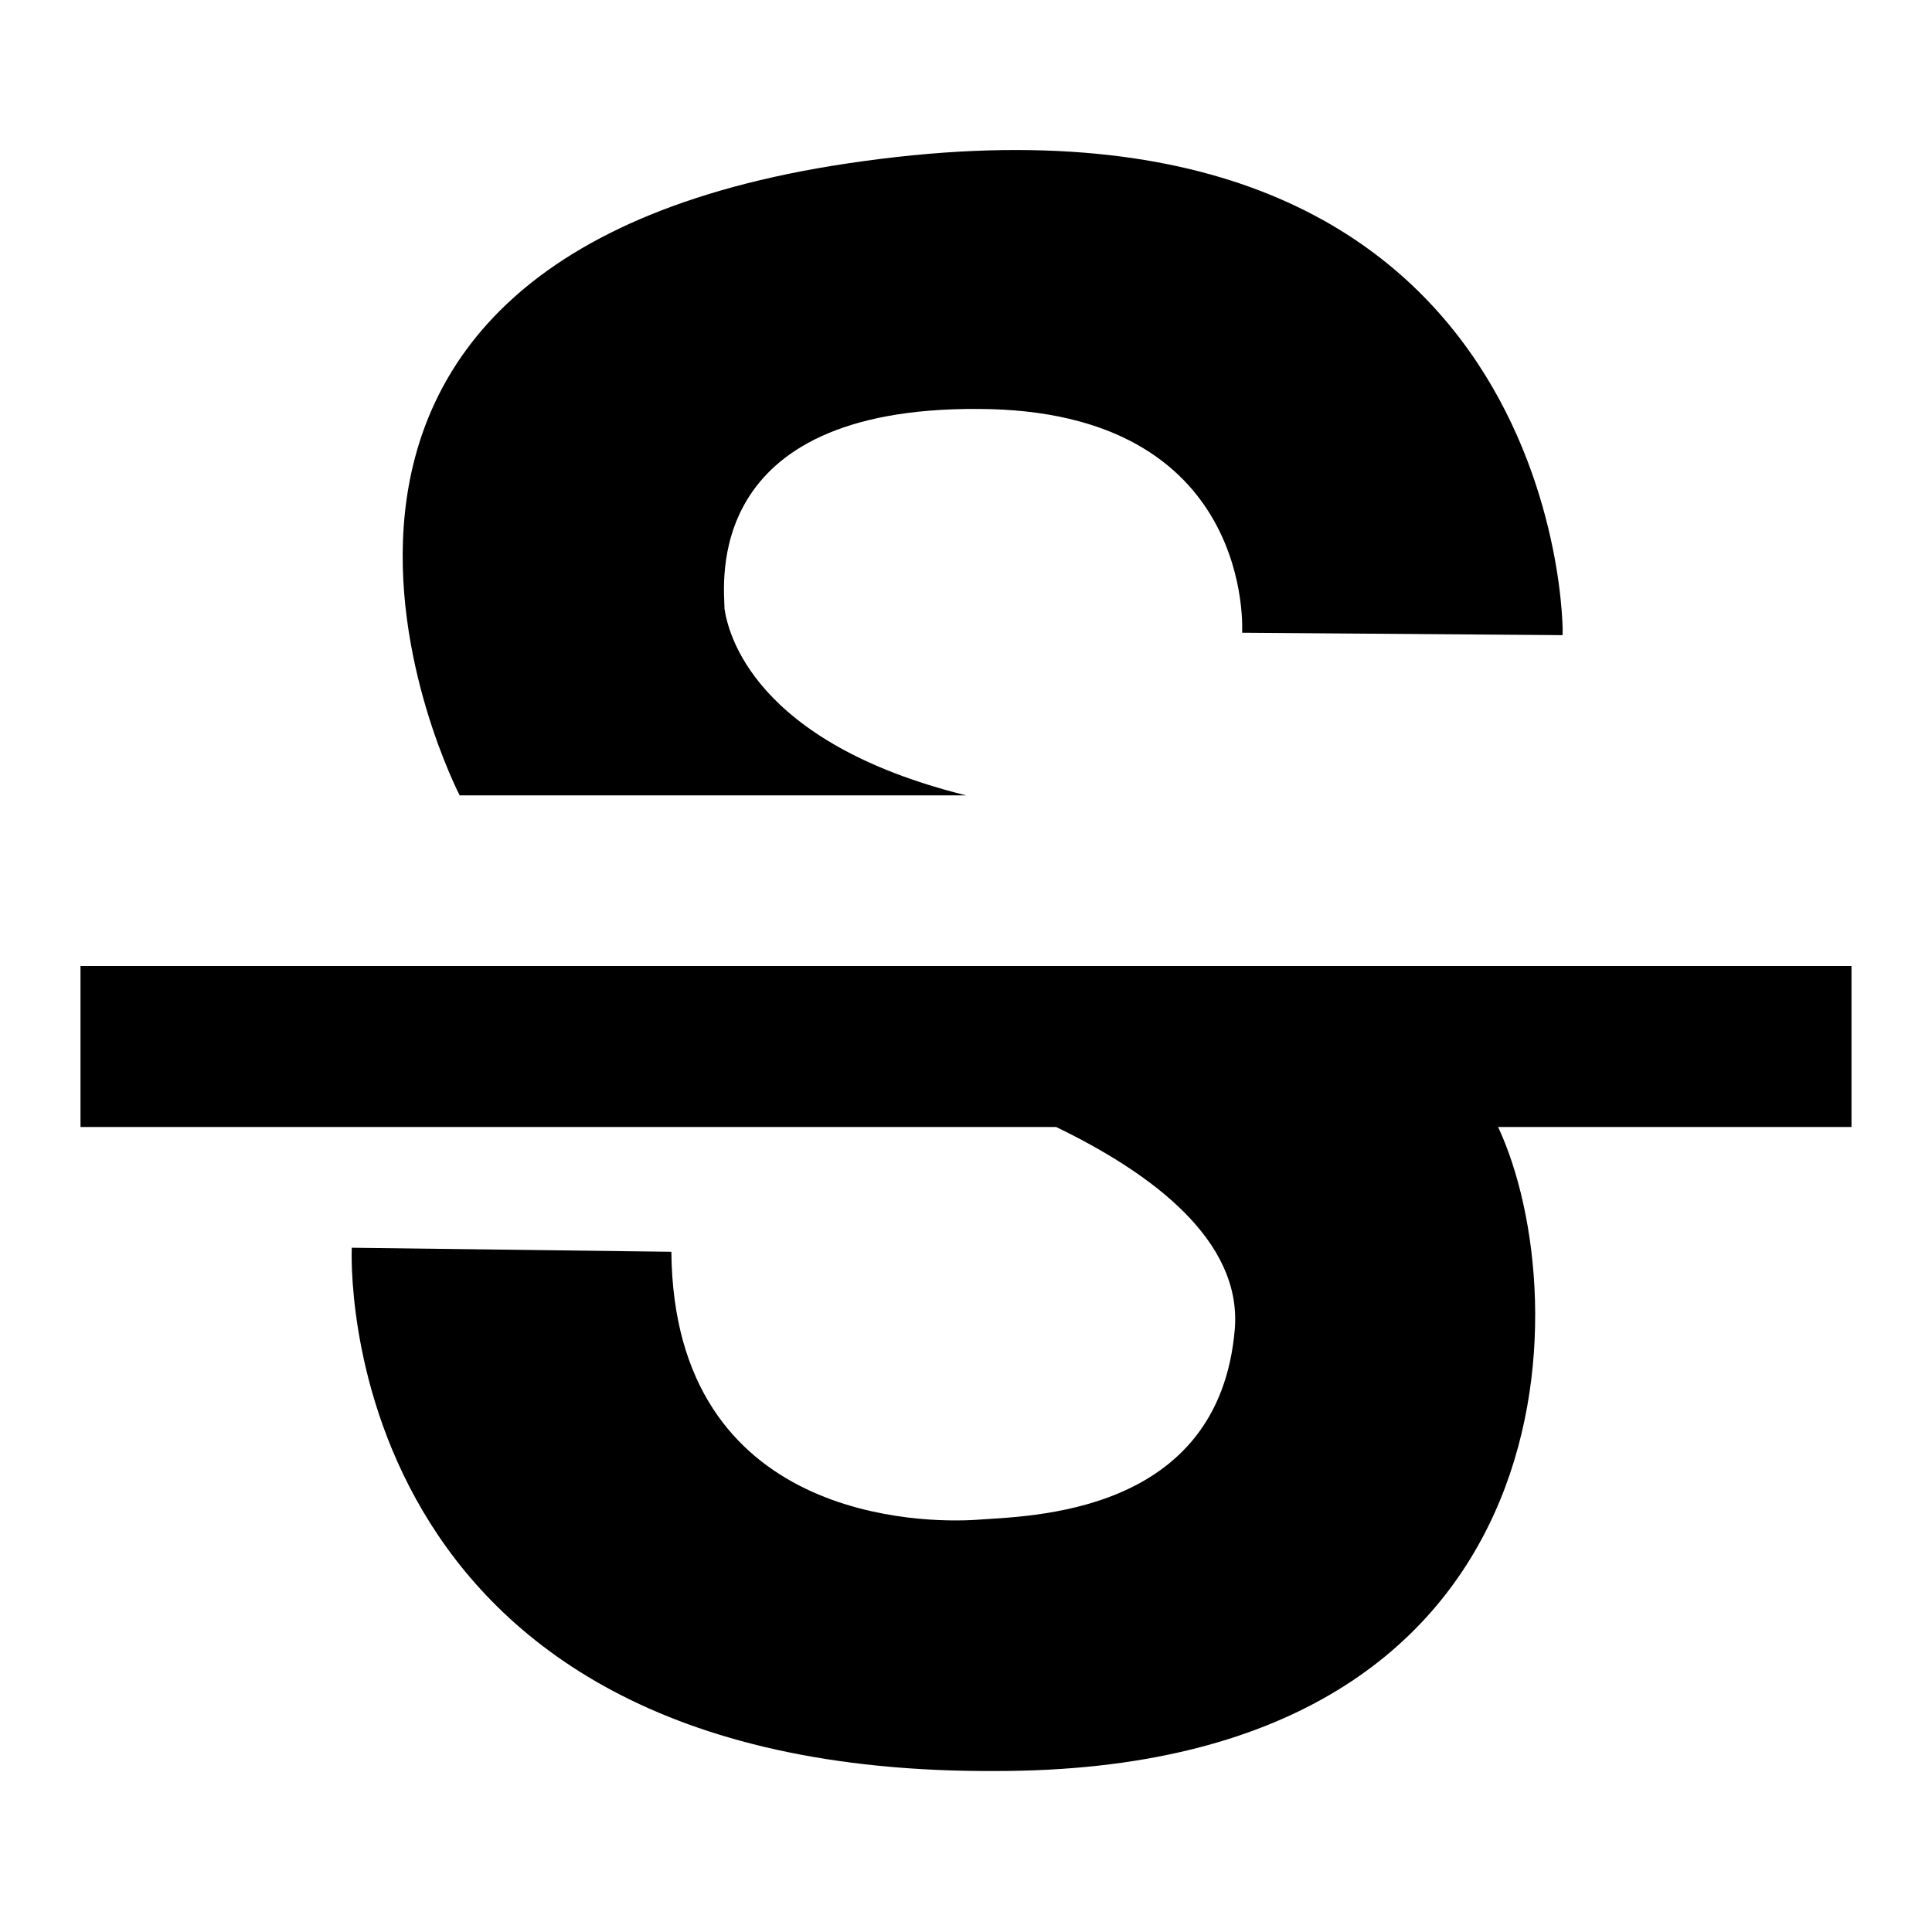
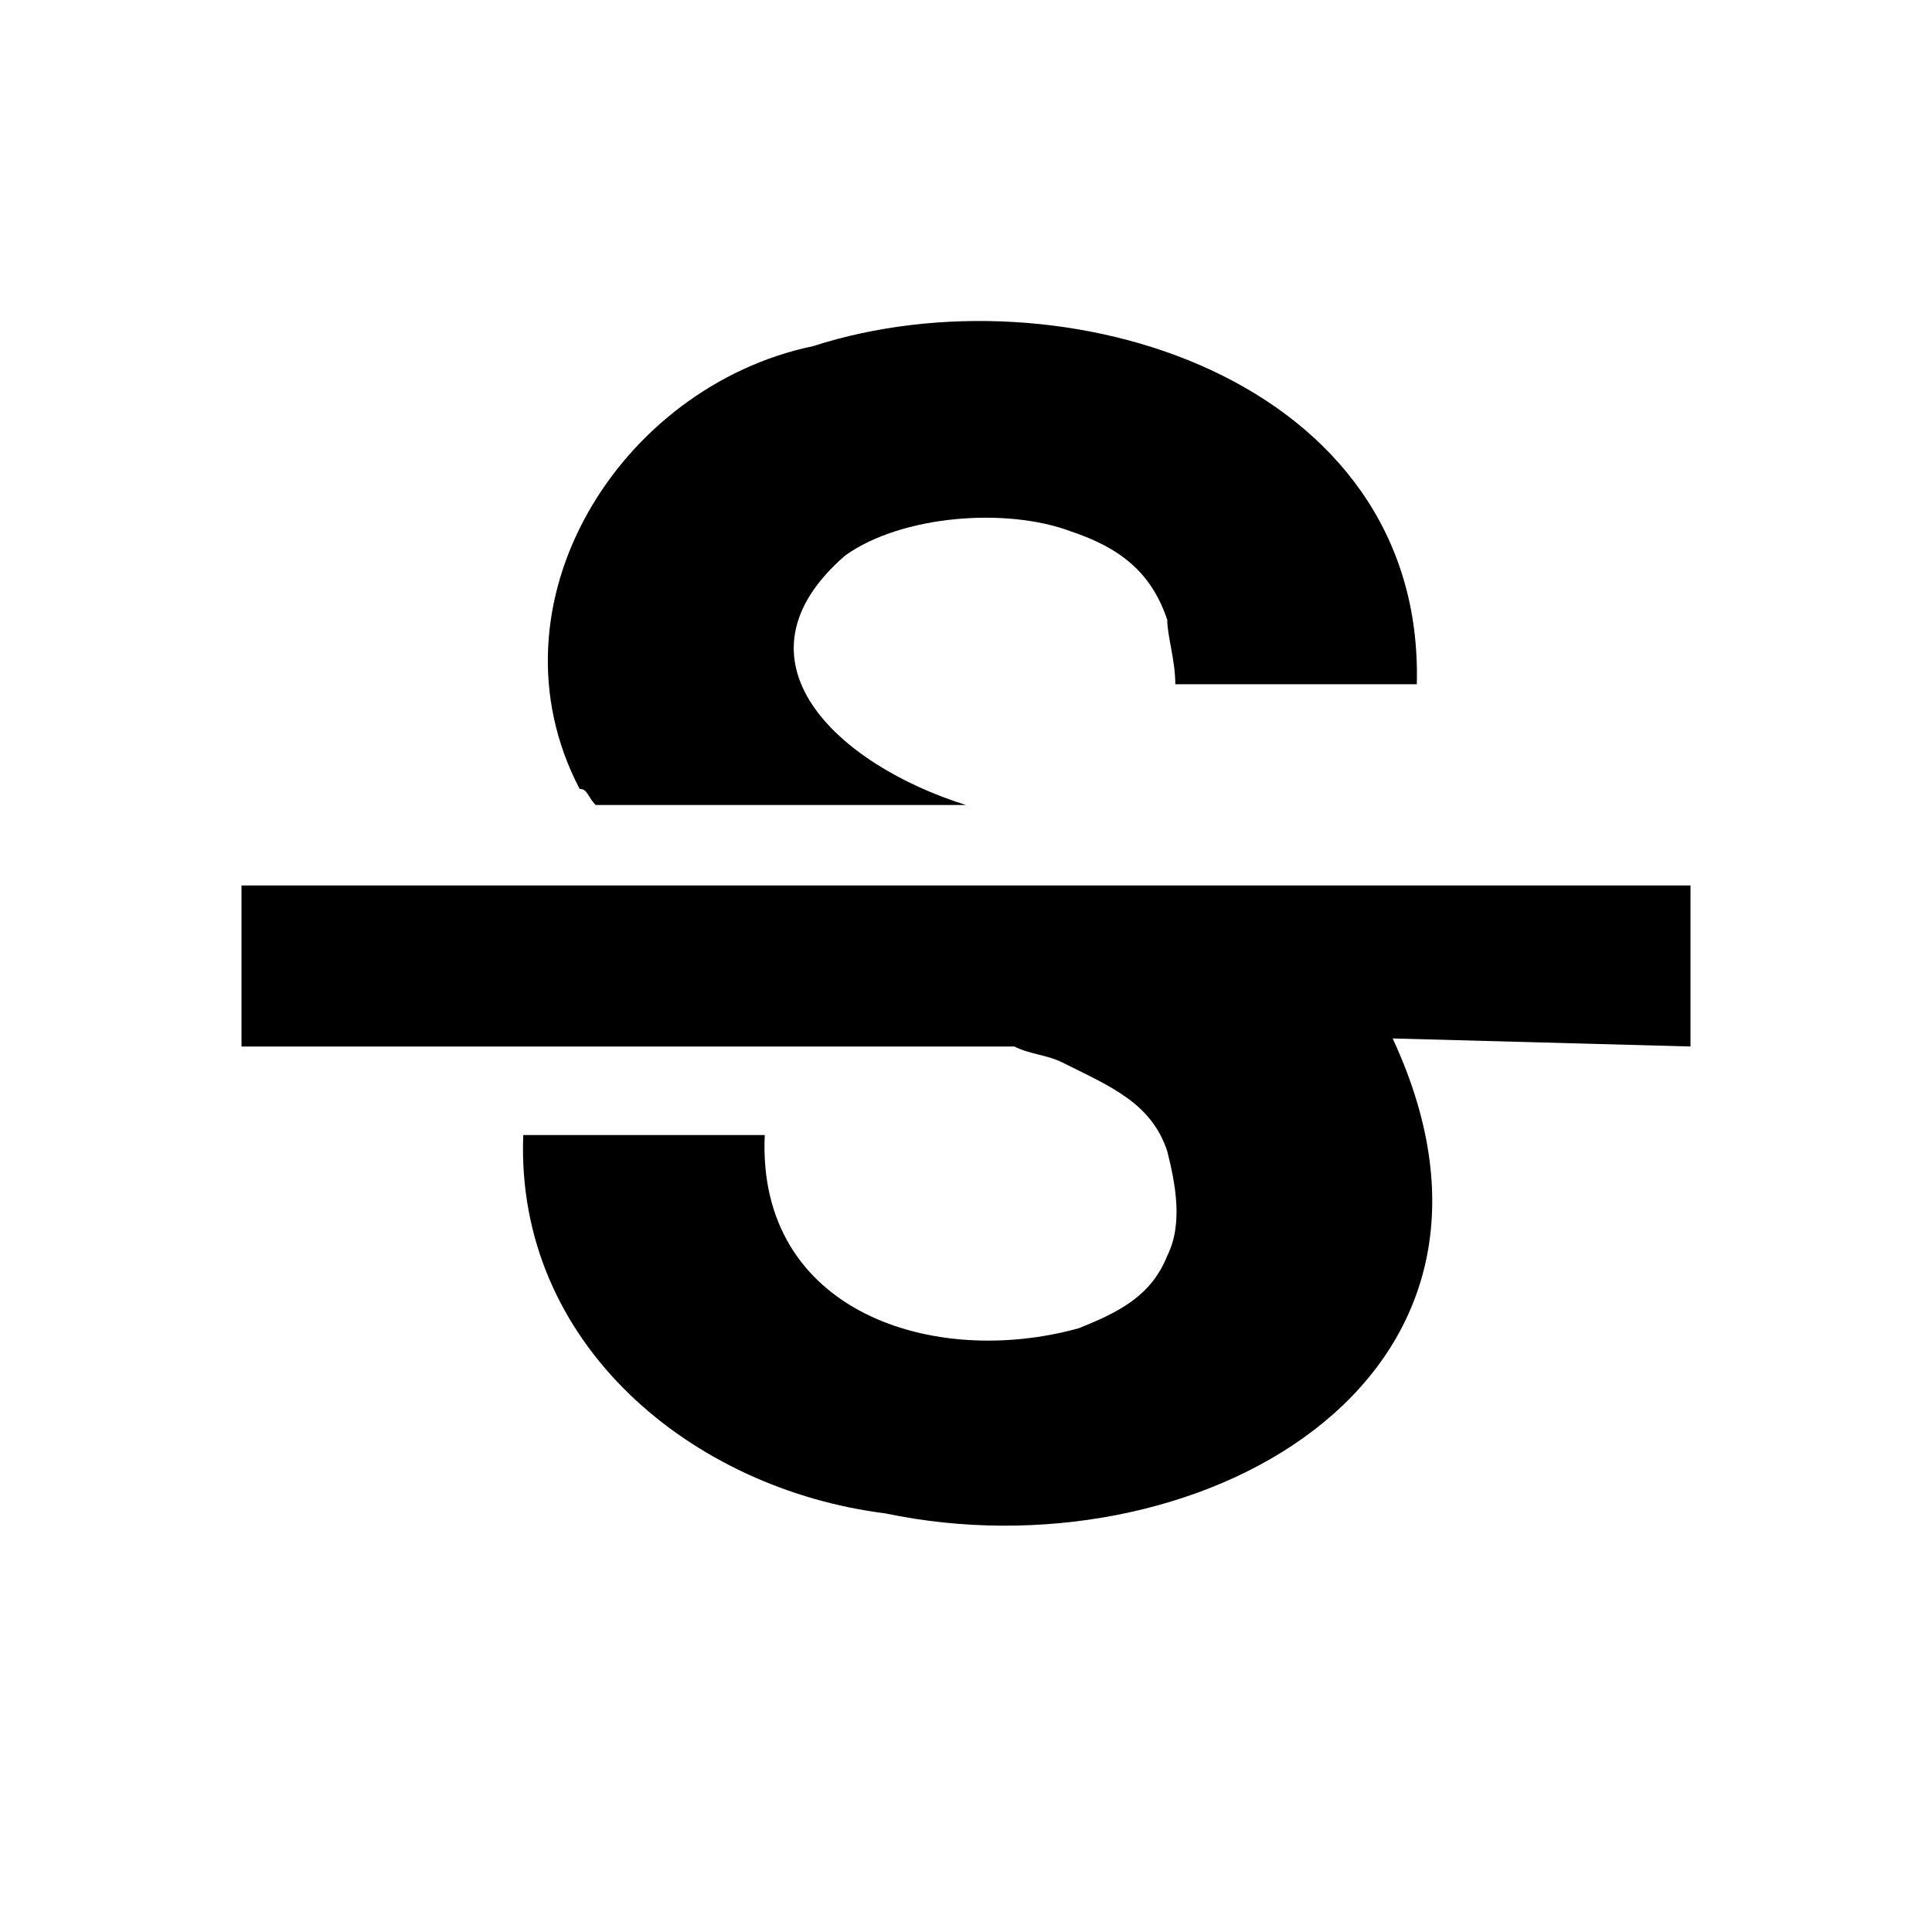
<svg xmlns="http://www.w3.org/2000/svg" id="mdi-format-strikethrough-variant" viewBox="0 0 24 24">
-   <path d="M23,12V14H18.61C19.61,16.14 19.56,22 12.38,22C4.05,22.05 4.37,15.5 4.37,15.5L8.34,15.55C8.37,18.92 11.5,18.92 12.12,18.88C12.76,18.83 15.15,18.84 15.34,16.5C15.42,15.41 14.32,14.58 13.12,14H1V12H23M19.41,7.89L15.43,7.86C15.43,7.86 15.6,5.09 12.15,5.08C8.7,5.06 9,7.28 9,7.56C9.04,7.84 9.34,9.22 12,9.88H5.71C5.71,9.88 2.22,3.15 10.74,2C19.45,0.8 19.43,7.91 19.41,7.89Z" />
+   <path d="M7.2 9.8C6 7.5 7.7 4.8 10.1 4.3C13.2 3.3 17.7 4.7 17.6 8.5H14.6C14.6 8.2 14.5 7.9 14.5 7.7C14.3 7.1 13.9 6.8 13.3 6.6C12.5 6.3 11.2 6.4 10.5 6.9C9 8.2 10.4 9.5 12 10H7.4C7.3 9.9 7.3 9.8 7.2 9.8M21 13V11H3V13H12.6C12.8 13.1 13 13.1 13.2 13.2C13.8 13.5 14.3 13.7 14.5 14.3C14.6 14.7 14.7 15.2 14.5 15.6C14.3 16.1 13.9 16.3 13.4 16.5C11.6 17 9.4 16.3 9.5 14.1H6.5C6.4 16.7 8.6 18.5 11 18.8C14.8 19.6 19.3 17.2 17.3 12.9L21 13Z" />
</svg>
